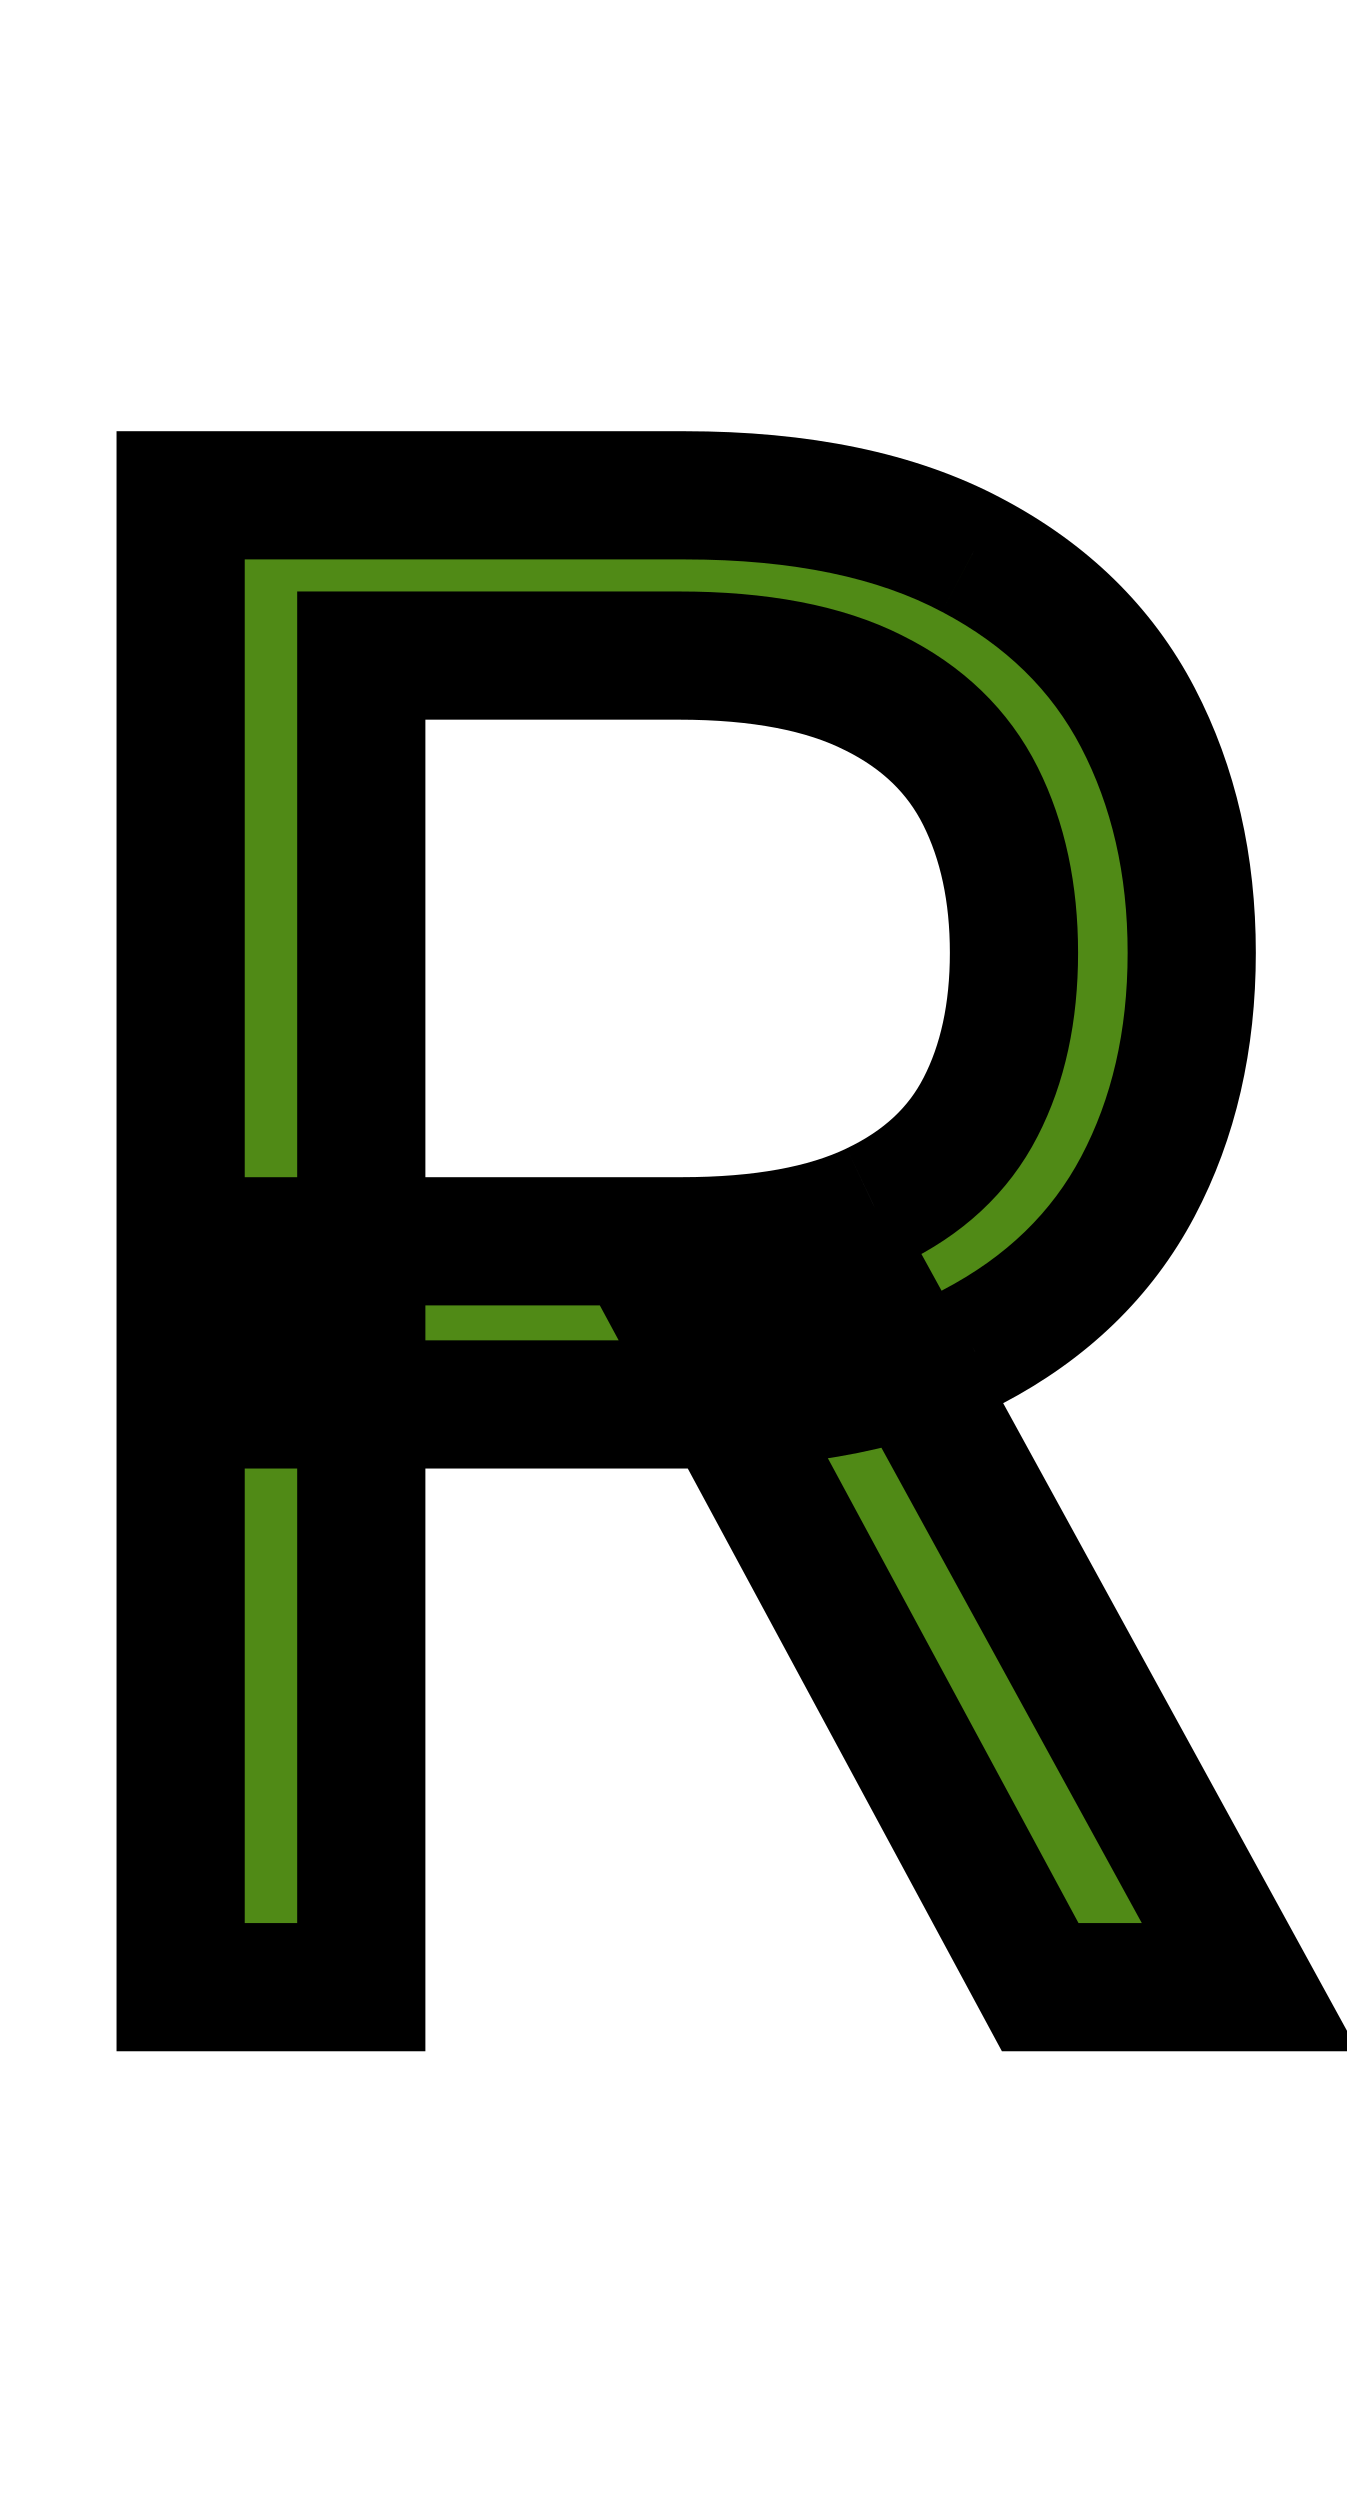
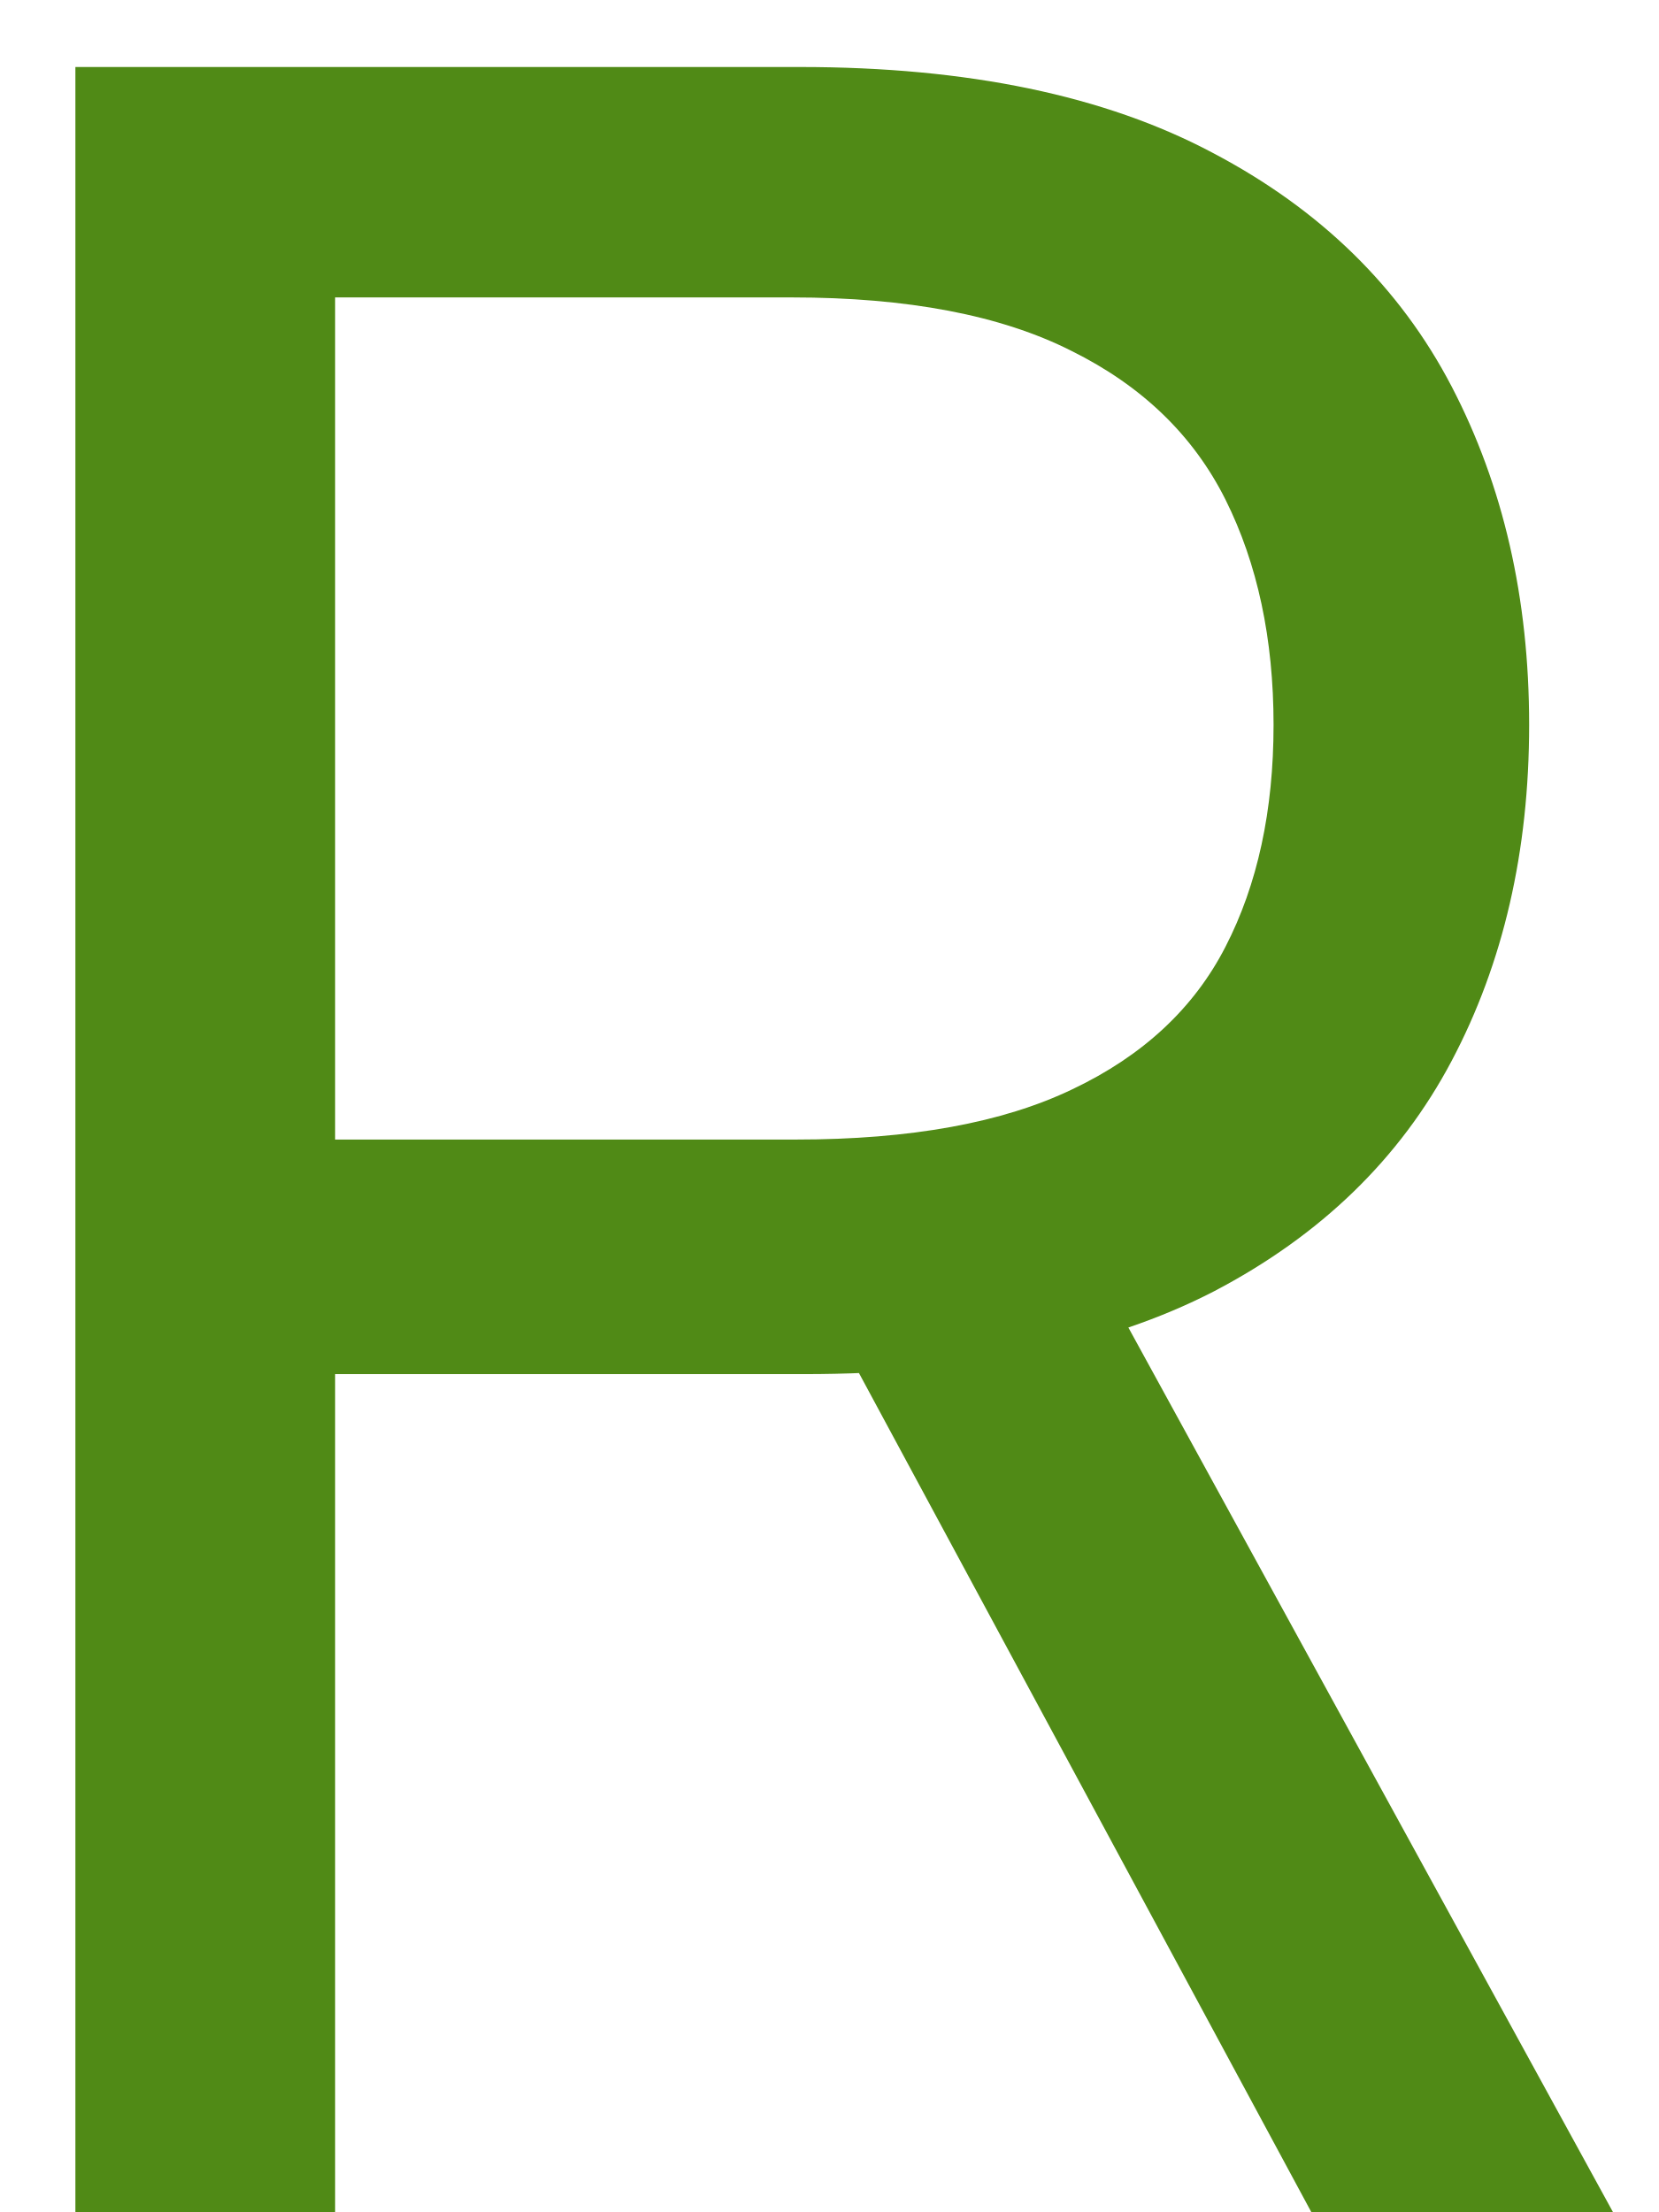
- <svg xmlns="http://www.w3.org/2000/svg" width="21" height="39" viewBox="0 0 21 39" fill="none">
-   <path d="M2.818 31V7.727H10.682C12.5 7.727 13.992 8.038 15.159 8.659C16.326 9.273 17.189 10.117 17.75 11.193C18.311 12.269 18.591 13.492 18.591 14.864C18.591 16.235 18.311 17.451 17.75 18.511C17.189 19.572 16.329 20.405 15.171 21.011C14.011 21.61 12.53 21.909 10.727 21.909H4.364V19.364H10.636C11.879 19.364 12.879 19.182 13.636 18.818C14.402 18.454 14.954 17.939 15.296 17.273C15.644 16.599 15.818 15.796 15.818 14.864C15.818 13.932 15.644 13.117 15.296 12.421C14.947 11.723 14.39 11.186 13.625 10.807C12.86 10.421 11.848 10.227 10.591 10.227H5.636V31H2.818ZM13.773 20.546L19.5 31H16.227L10.591 20.546H13.773Z" fill="#508A16" />
-   <path d="M2.818 31H1.818V32H2.818V31ZM2.818 7.727V6.727H1.818V7.727H2.818ZM15.159 8.659L14.689 9.542L14.694 9.544L15.159 8.659ZM17.75 11.193L16.863 11.655L16.863 11.655L17.75 11.193ZM17.75 18.511L16.866 18.044L17.75 18.511ZM15.171 21.011L15.629 21.9L15.634 21.898L15.171 21.011ZM4.364 21.909H3.364V22.909H4.364V21.909ZM4.364 19.364V18.364H3.364V19.364H4.364ZM13.636 18.818L13.207 17.915L13.204 17.917L13.636 18.818ZM15.296 17.273L14.407 16.814L14.405 16.817L15.296 17.273ZM13.625 10.807L13.174 11.7L13.181 11.703L13.625 10.807ZM5.636 10.227V9.227H4.636V10.227H5.636ZM5.636 31V32H6.636V31H5.636ZM13.773 20.546L14.65 20.065L14.365 19.546H13.773V20.546ZM19.5 31V32H21.188L20.377 30.52L19.5 31ZM16.227 31L15.347 31.475L15.63 32H16.227V31ZM10.591 20.546V19.546H8.916L9.711 21.02L10.591 20.546ZM3.818 31V7.727H1.818V31H3.818ZM2.818 8.727H10.682V6.727H2.818V8.727ZM10.682 8.727C12.395 8.727 13.711 9.021 14.689 9.542L15.629 7.776C14.274 7.055 12.605 6.727 10.682 6.727V8.727ZM14.694 9.544C15.696 10.072 16.405 10.776 16.863 11.655L18.637 10.731C17.974 9.459 16.955 8.474 15.625 7.774L14.694 9.544ZM16.863 11.655C17.34 12.571 17.591 13.632 17.591 14.864H19.591C19.591 13.353 19.281 11.967 18.637 10.731L16.863 11.655ZM17.591 14.864C17.591 16.096 17.34 17.147 16.866 18.044L18.634 18.979C19.281 17.755 19.591 16.374 19.591 14.864H17.591ZM16.866 18.044C16.409 18.91 15.704 19.604 14.707 20.125L15.634 21.898C16.955 21.206 17.97 20.235 18.634 18.979L16.866 18.044ZM14.712 20.123C13.738 20.625 12.428 20.909 10.727 20.909V22.909C12.632 22.909 14.285 22.594 15.629 21.9L14.712 20.123ZM10.727 20.909H4.364V22.909H10.727V20.909ZM5.364 21.909V19.364H3.364V21.909H5.364ZM4.364 20.364H10.636V18.364H4.364V20.364ZM10.636 20.364C11.963 20.364 13.128 20.172 14.069 19.72L13.204 17.917C12.63 18.192 11.795 18.364 10.636 18.364V20.364ZM14.066 19.721C15.002 19.276 15.732 18.616 16.186 17.728L14.405 16.817C14.177 17.263 13.801 17.633 13.207 17.915L14.066 19.721ZM16.184 17.732C16.62 16.887 16.818 15.919 16.818 14.864H14.818C14.818 15.671 14.667 16.31 14.407 16.814L16.184 17.732ZM16.818 14.864C16.818 13.807 16.62 12.834 16.19 11.973L14.401 12.868C14.668 13.401 14.818 14.057 14.818 14.864H16.818ZM16.19 11.973C15.735 11.063 15.009 10.376 14.069 9.911L13.181 11.703C13.771 11.995 14.159 12.384 14.401 12.868L16.19 11.973ZM14.076 9.914C13.121 9.432 11.938 9.227 10.591 9.227V11.227C11.759 11.227 12.599 11.409 13.174 11.7L14.076 9.914ZM10.591 9.227H5.636V11.227H10.591V9.227ZM4.636 10.227V31H6.636V10.227H4.636ZM5.636 30H2.818V32H5.636V30ZM12.896 21.026L18.623 31.48L20.377 30.52L14.65 20.065L12.896 21.026ZM19.5 30H16.227V32H19.5V30ZM17.108 30.525L11.471 20.071L9.711 21.02L15.347 31.475L17.108 30.525ZM10.591 21.546H13.773V19.546H10.591V21.546Z" fill="black" />
+ <svg xmlns="http://www.w3.org/2000/svg" width="18" height="24" viewBox="0 0 18 24" fill="none">
+   <path d="M0.818 24V0.727H8.682C10.5 0.727 11.992 1.038 13.159 1.659C14.326 2.273 15.189 3.117 15.75 4.193C16.311 5.269 16.591 6.492 16.591 7.864C16.591 9.235 16.311 10.451 15.75 11.511C15.189 12.572 14.329 13.405 13.171 14.011C12.011 14.61 10.53 14.909 8.727 14.909H2.364V12.364H8.636C9.879 12.364 10.879 12.182 11.636 11.818C12.402 11.454 12.954 10.939 13.296 10.273C13.644 9.598 13.818 8.795 13.818 7.864C13.818 6.932 13.644 6.117 13.296 5.42C12.947 4.723 12.39 4.186 11.625 3.807C10.86 3.42 9.848 3.227 8.591 3.227H3.636V24H0.818ZM11.773 13.546L17.5 24H14.227L8.591 13.546H11.773Z" fill="#508A16" />
</svg>
